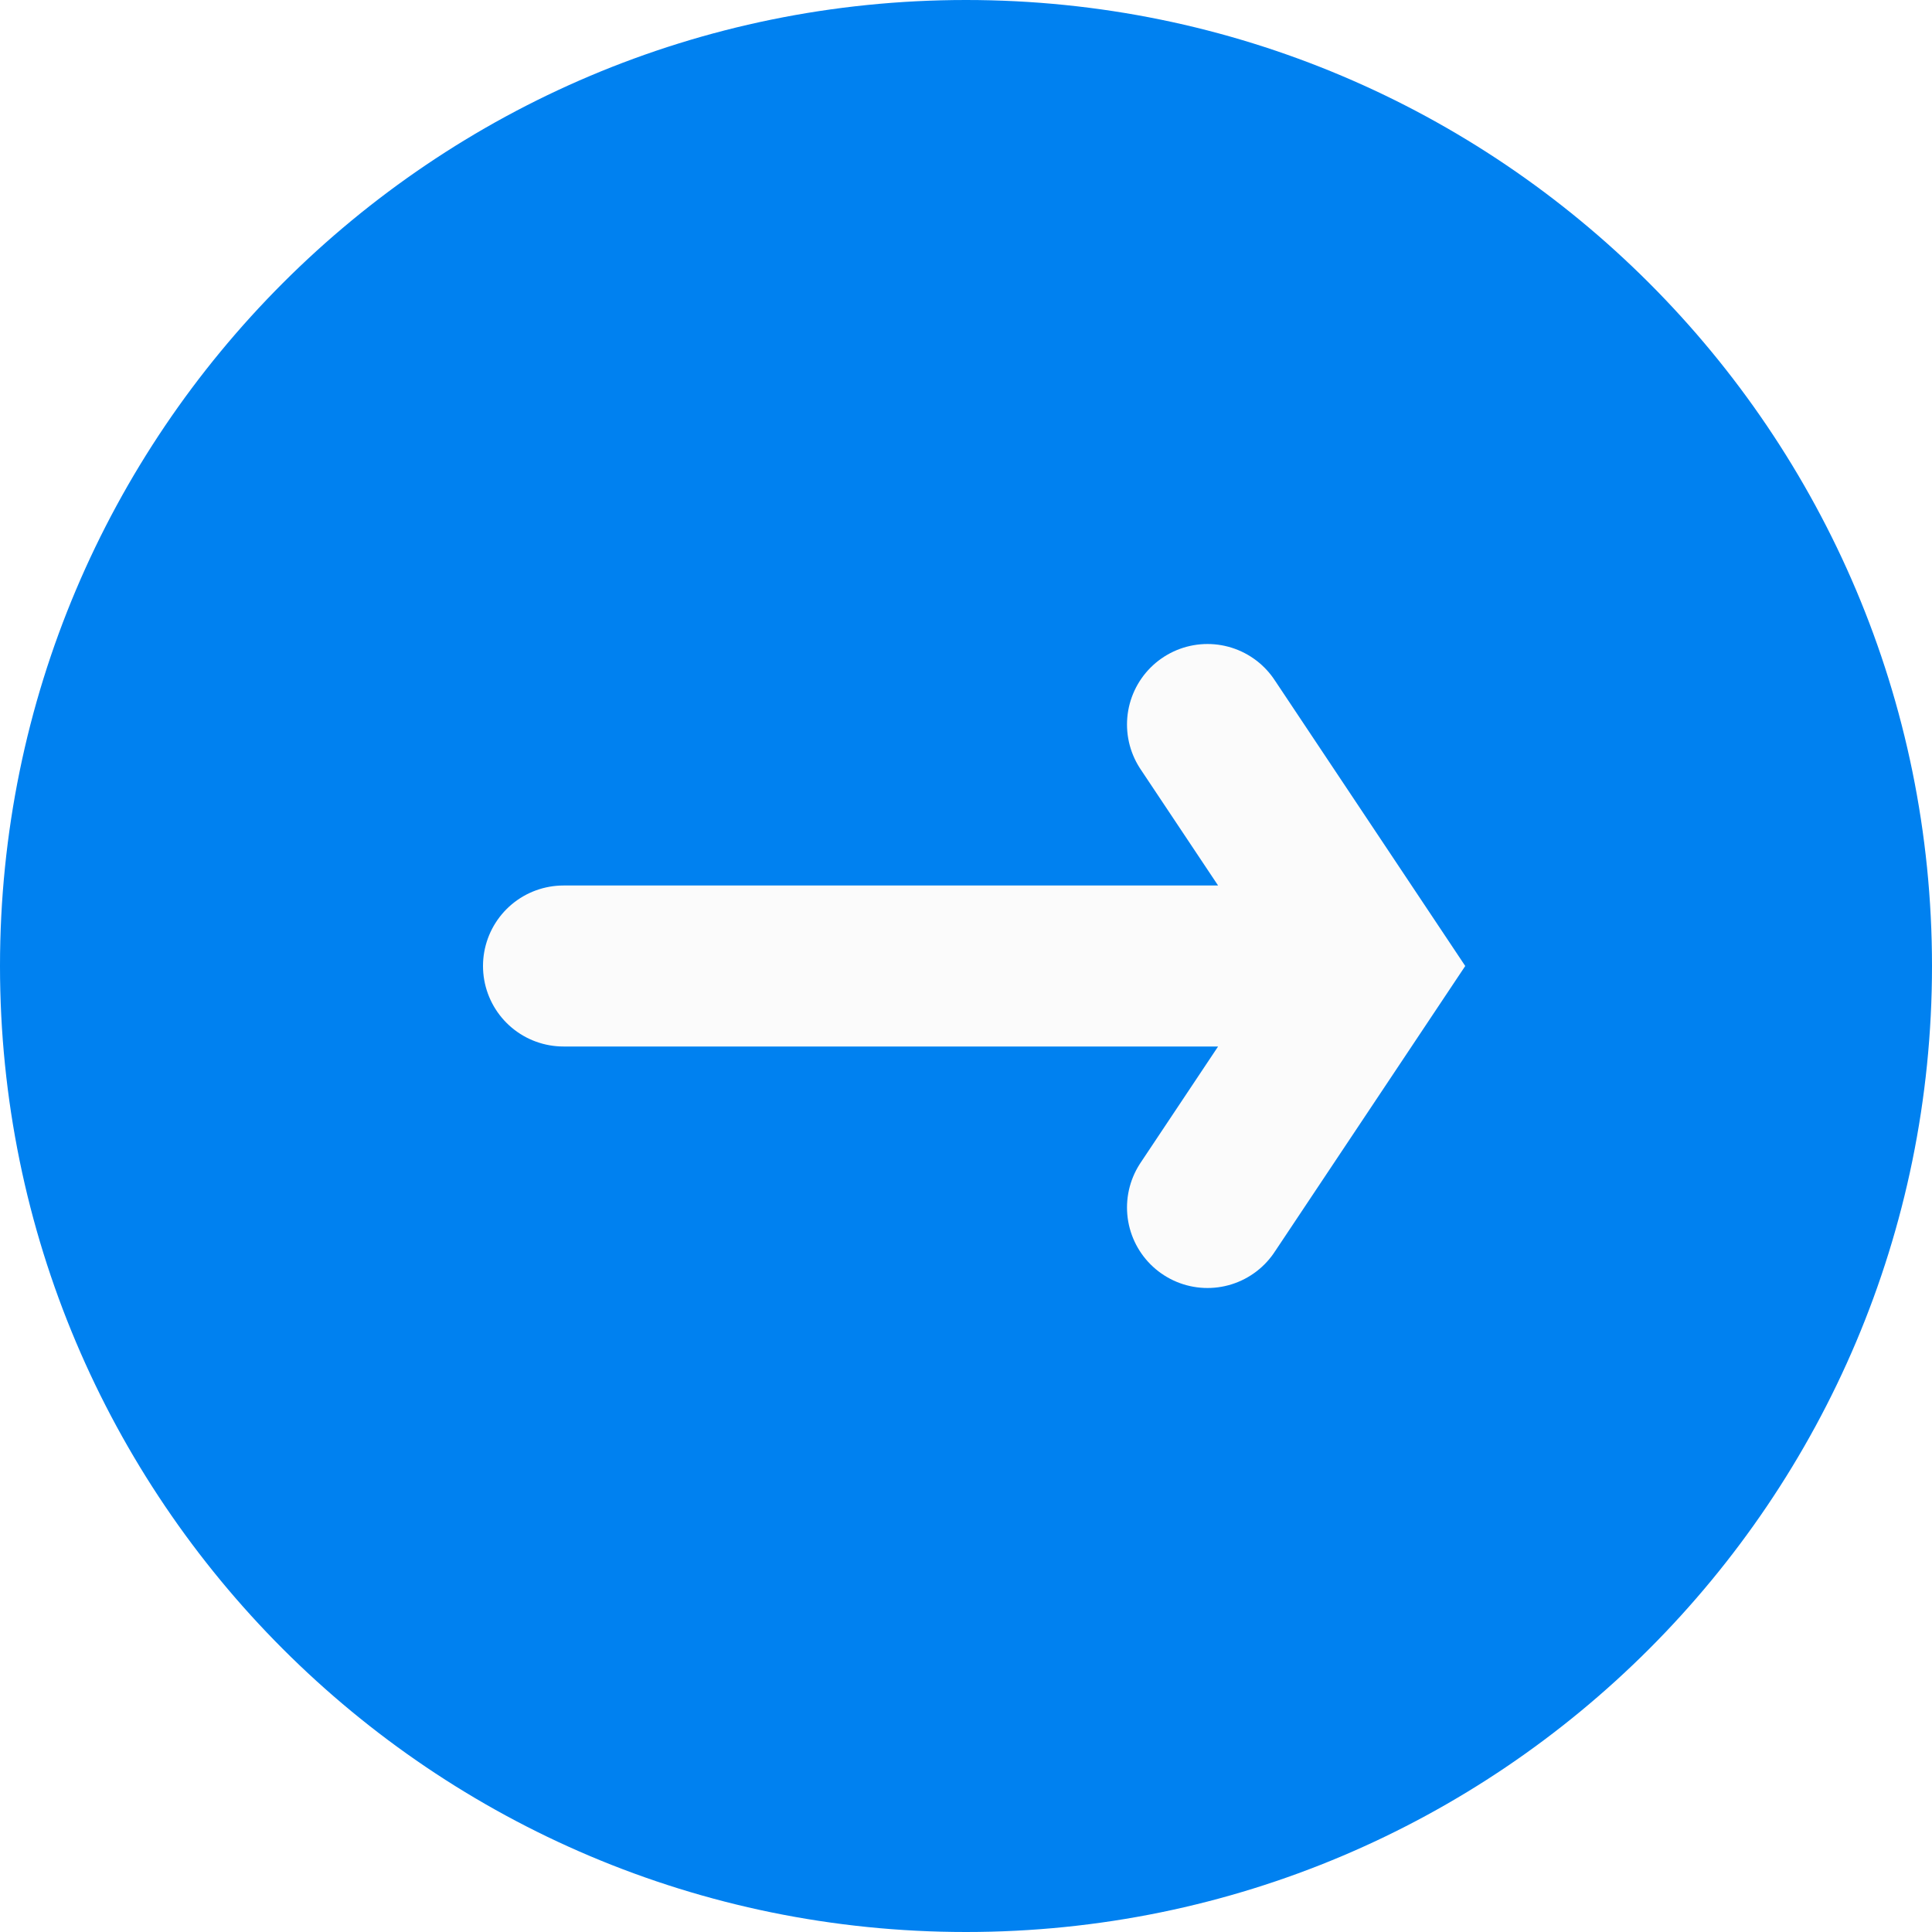
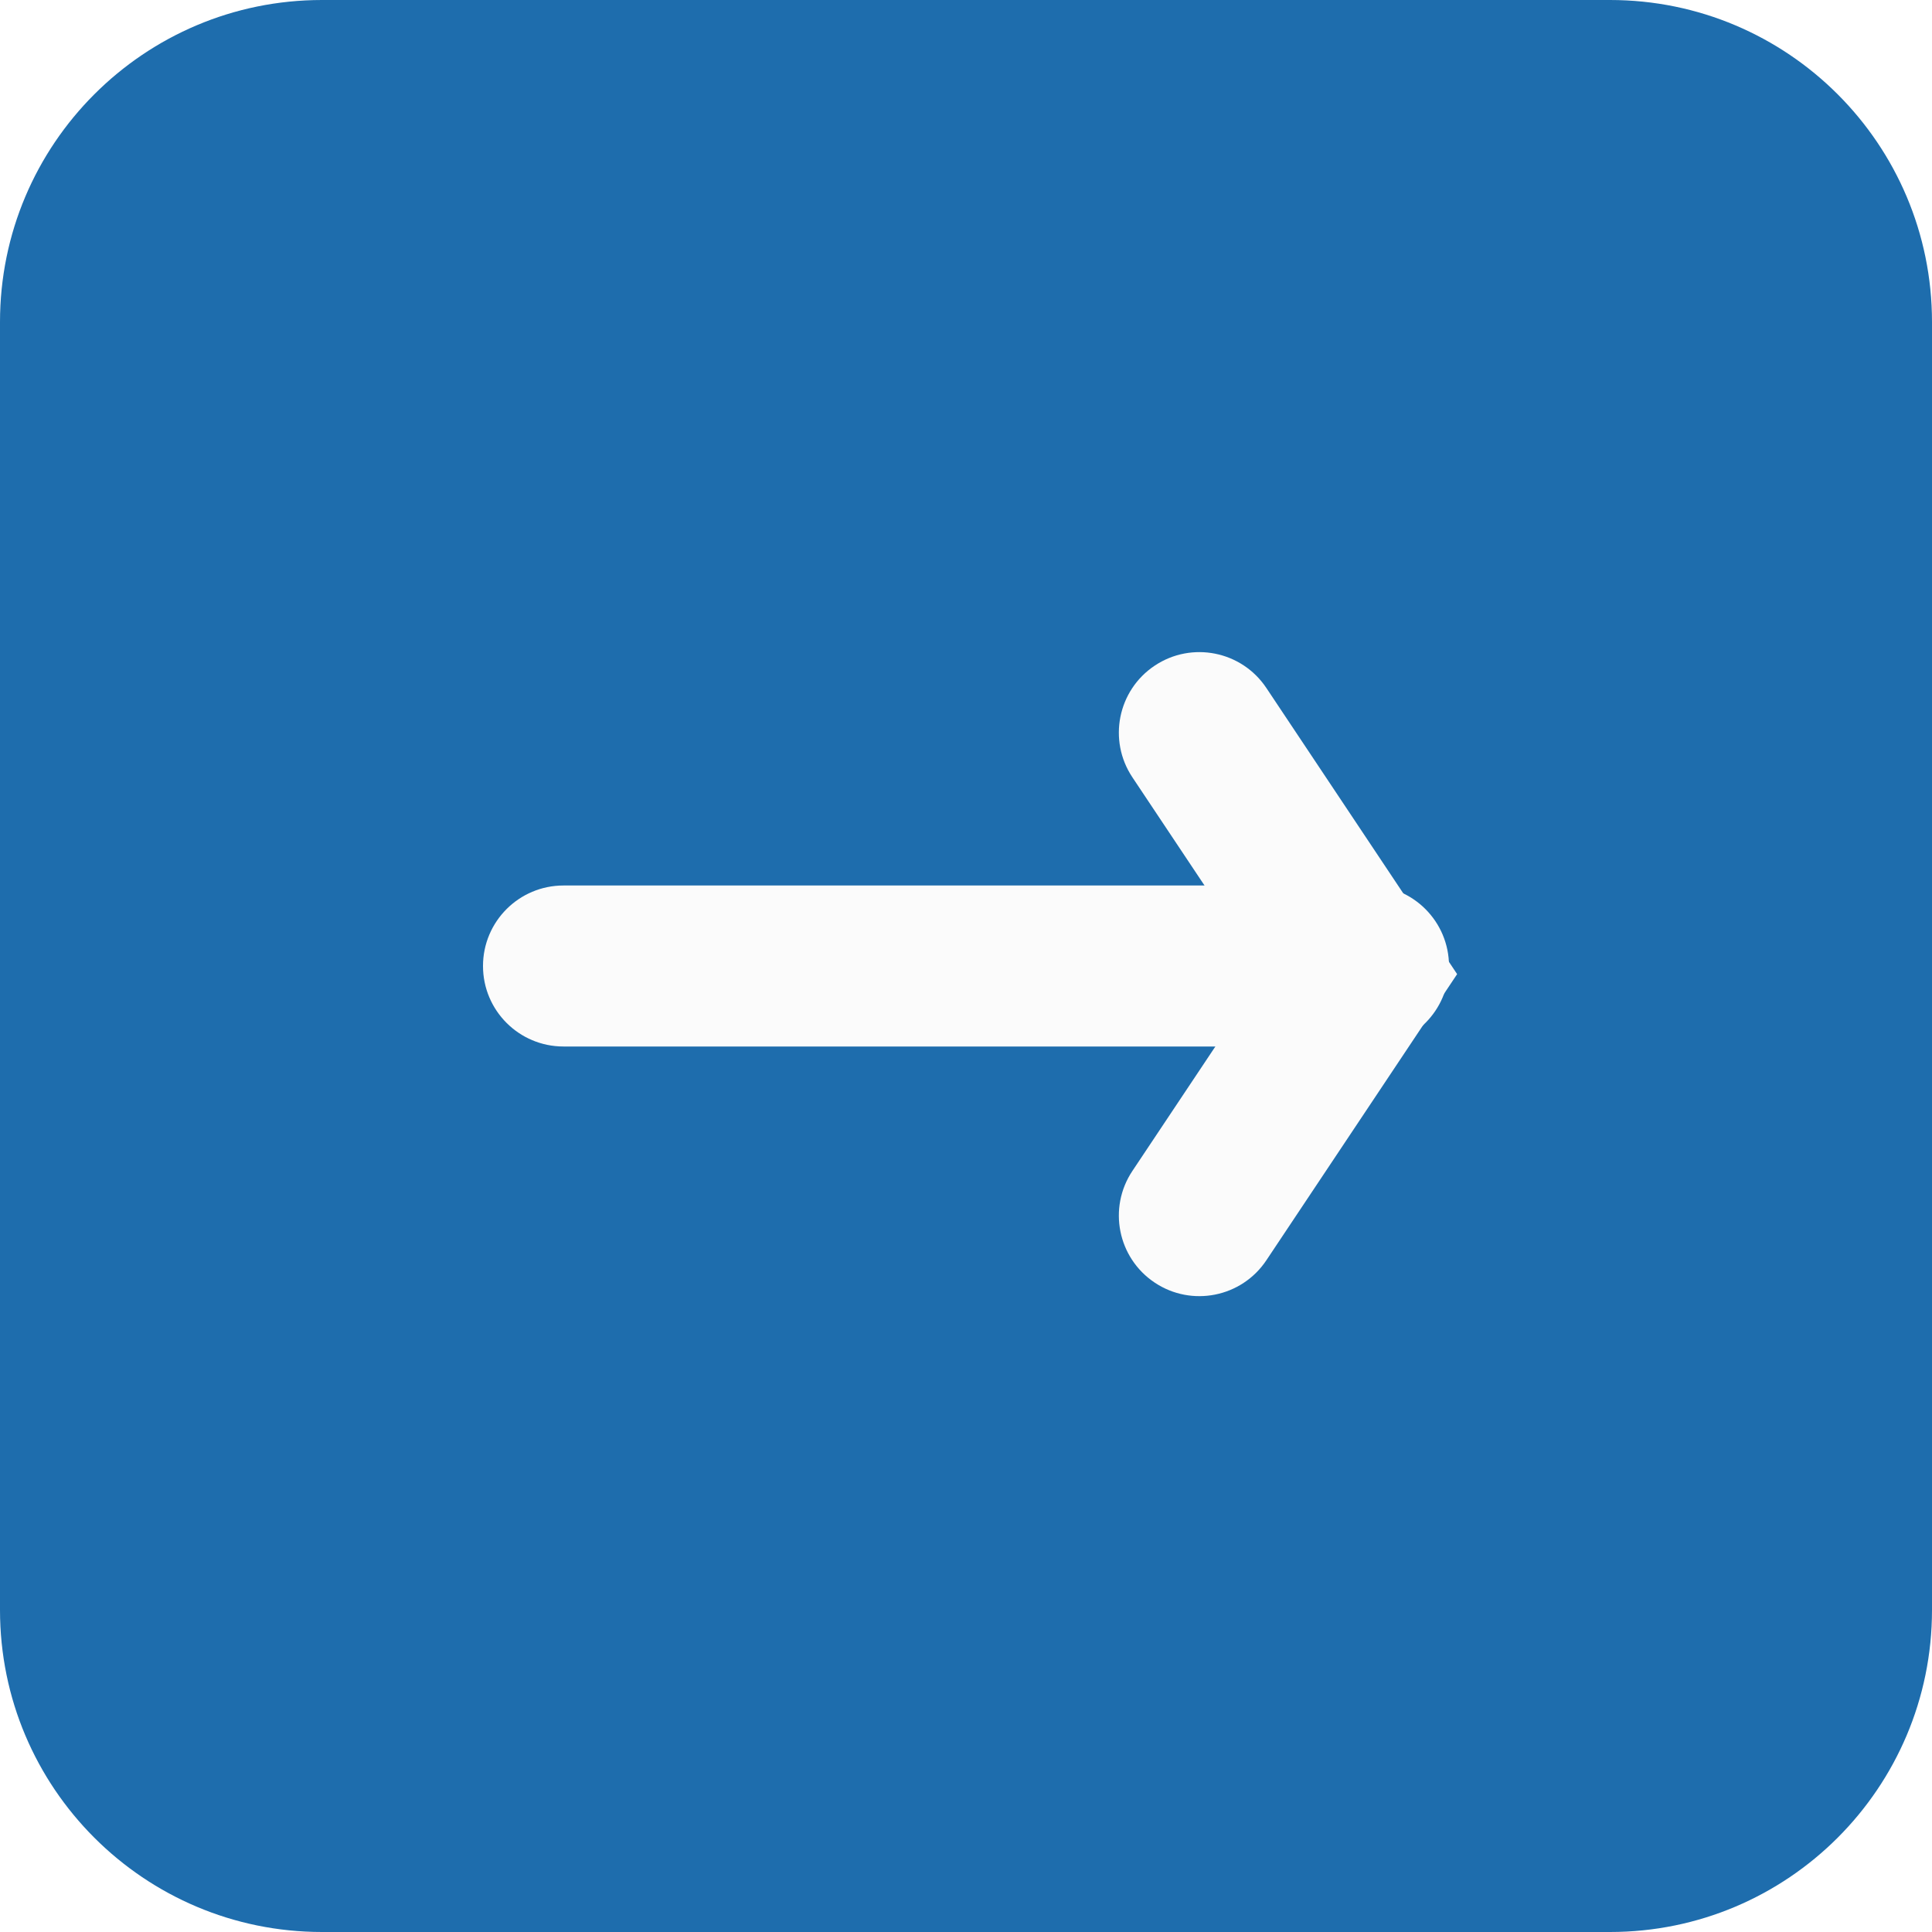
- <svg xmlns="http://www.w3.org/2000/svg" width="24" height="24">
-   <path fill="#0081f0" d="M24 12c0-6.627-5.373-12-12-12S0 5.373 0 12s5.373 12 12 12 12-5.373 12-12z" />
-   <path fill="none" stroke="#fbfbfb" stroke-linecap="round" stroke-miterlimit="50" stroke-width="2" d="M15 9h0l2 3h0l-2 3h0m2-3H7" />
+ <svg xmlns="http://www.w3.org/2000/svg" width="24" height="24" fill="none">
+   <rect width="24" height="24" rx="4" fill="#1E6DAD" />
+   <path d="M14.067 9.656a1 1 0 011.664-1.11l2.37 3.555-2.37 3.555a1 1 0 11-1.664-1.11l1.63-2.445-1.63-2.445z" fill="#FBFBFB" />
+   <path d="M17 13H7a1 1 0 110-2h10a1 1 0 110 2z" fill="#FBFBFB" />
</svg>
